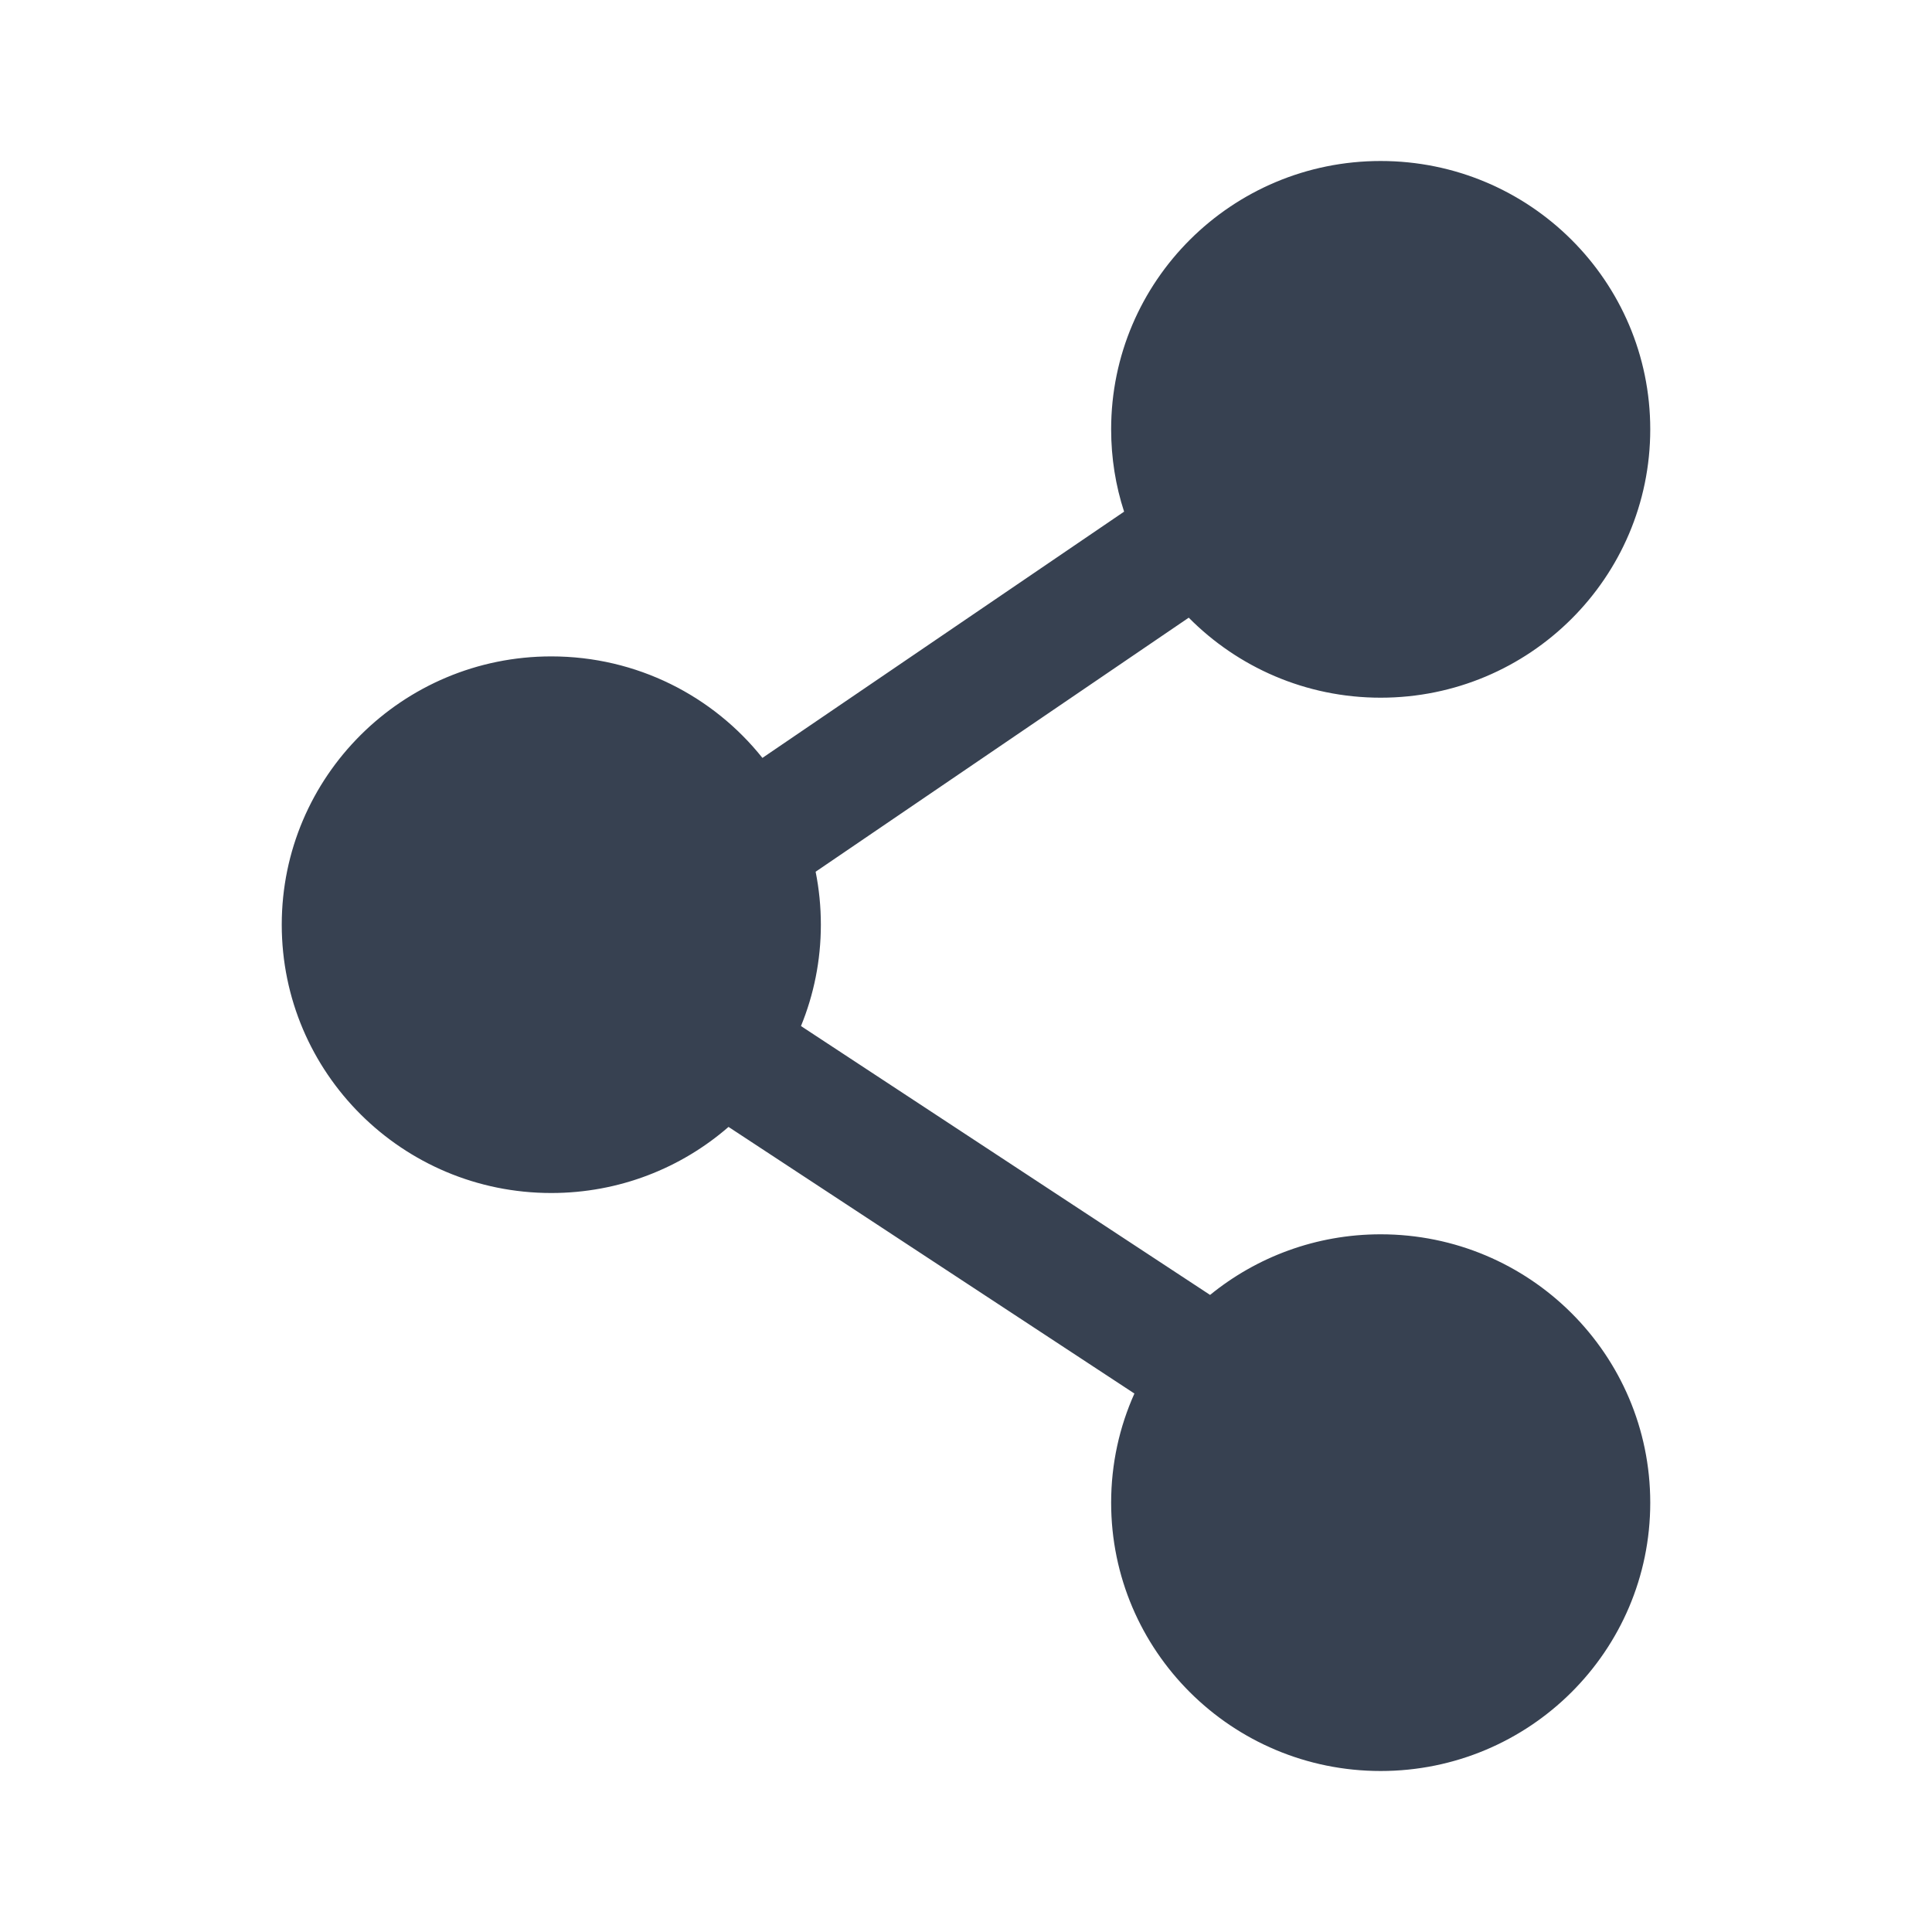
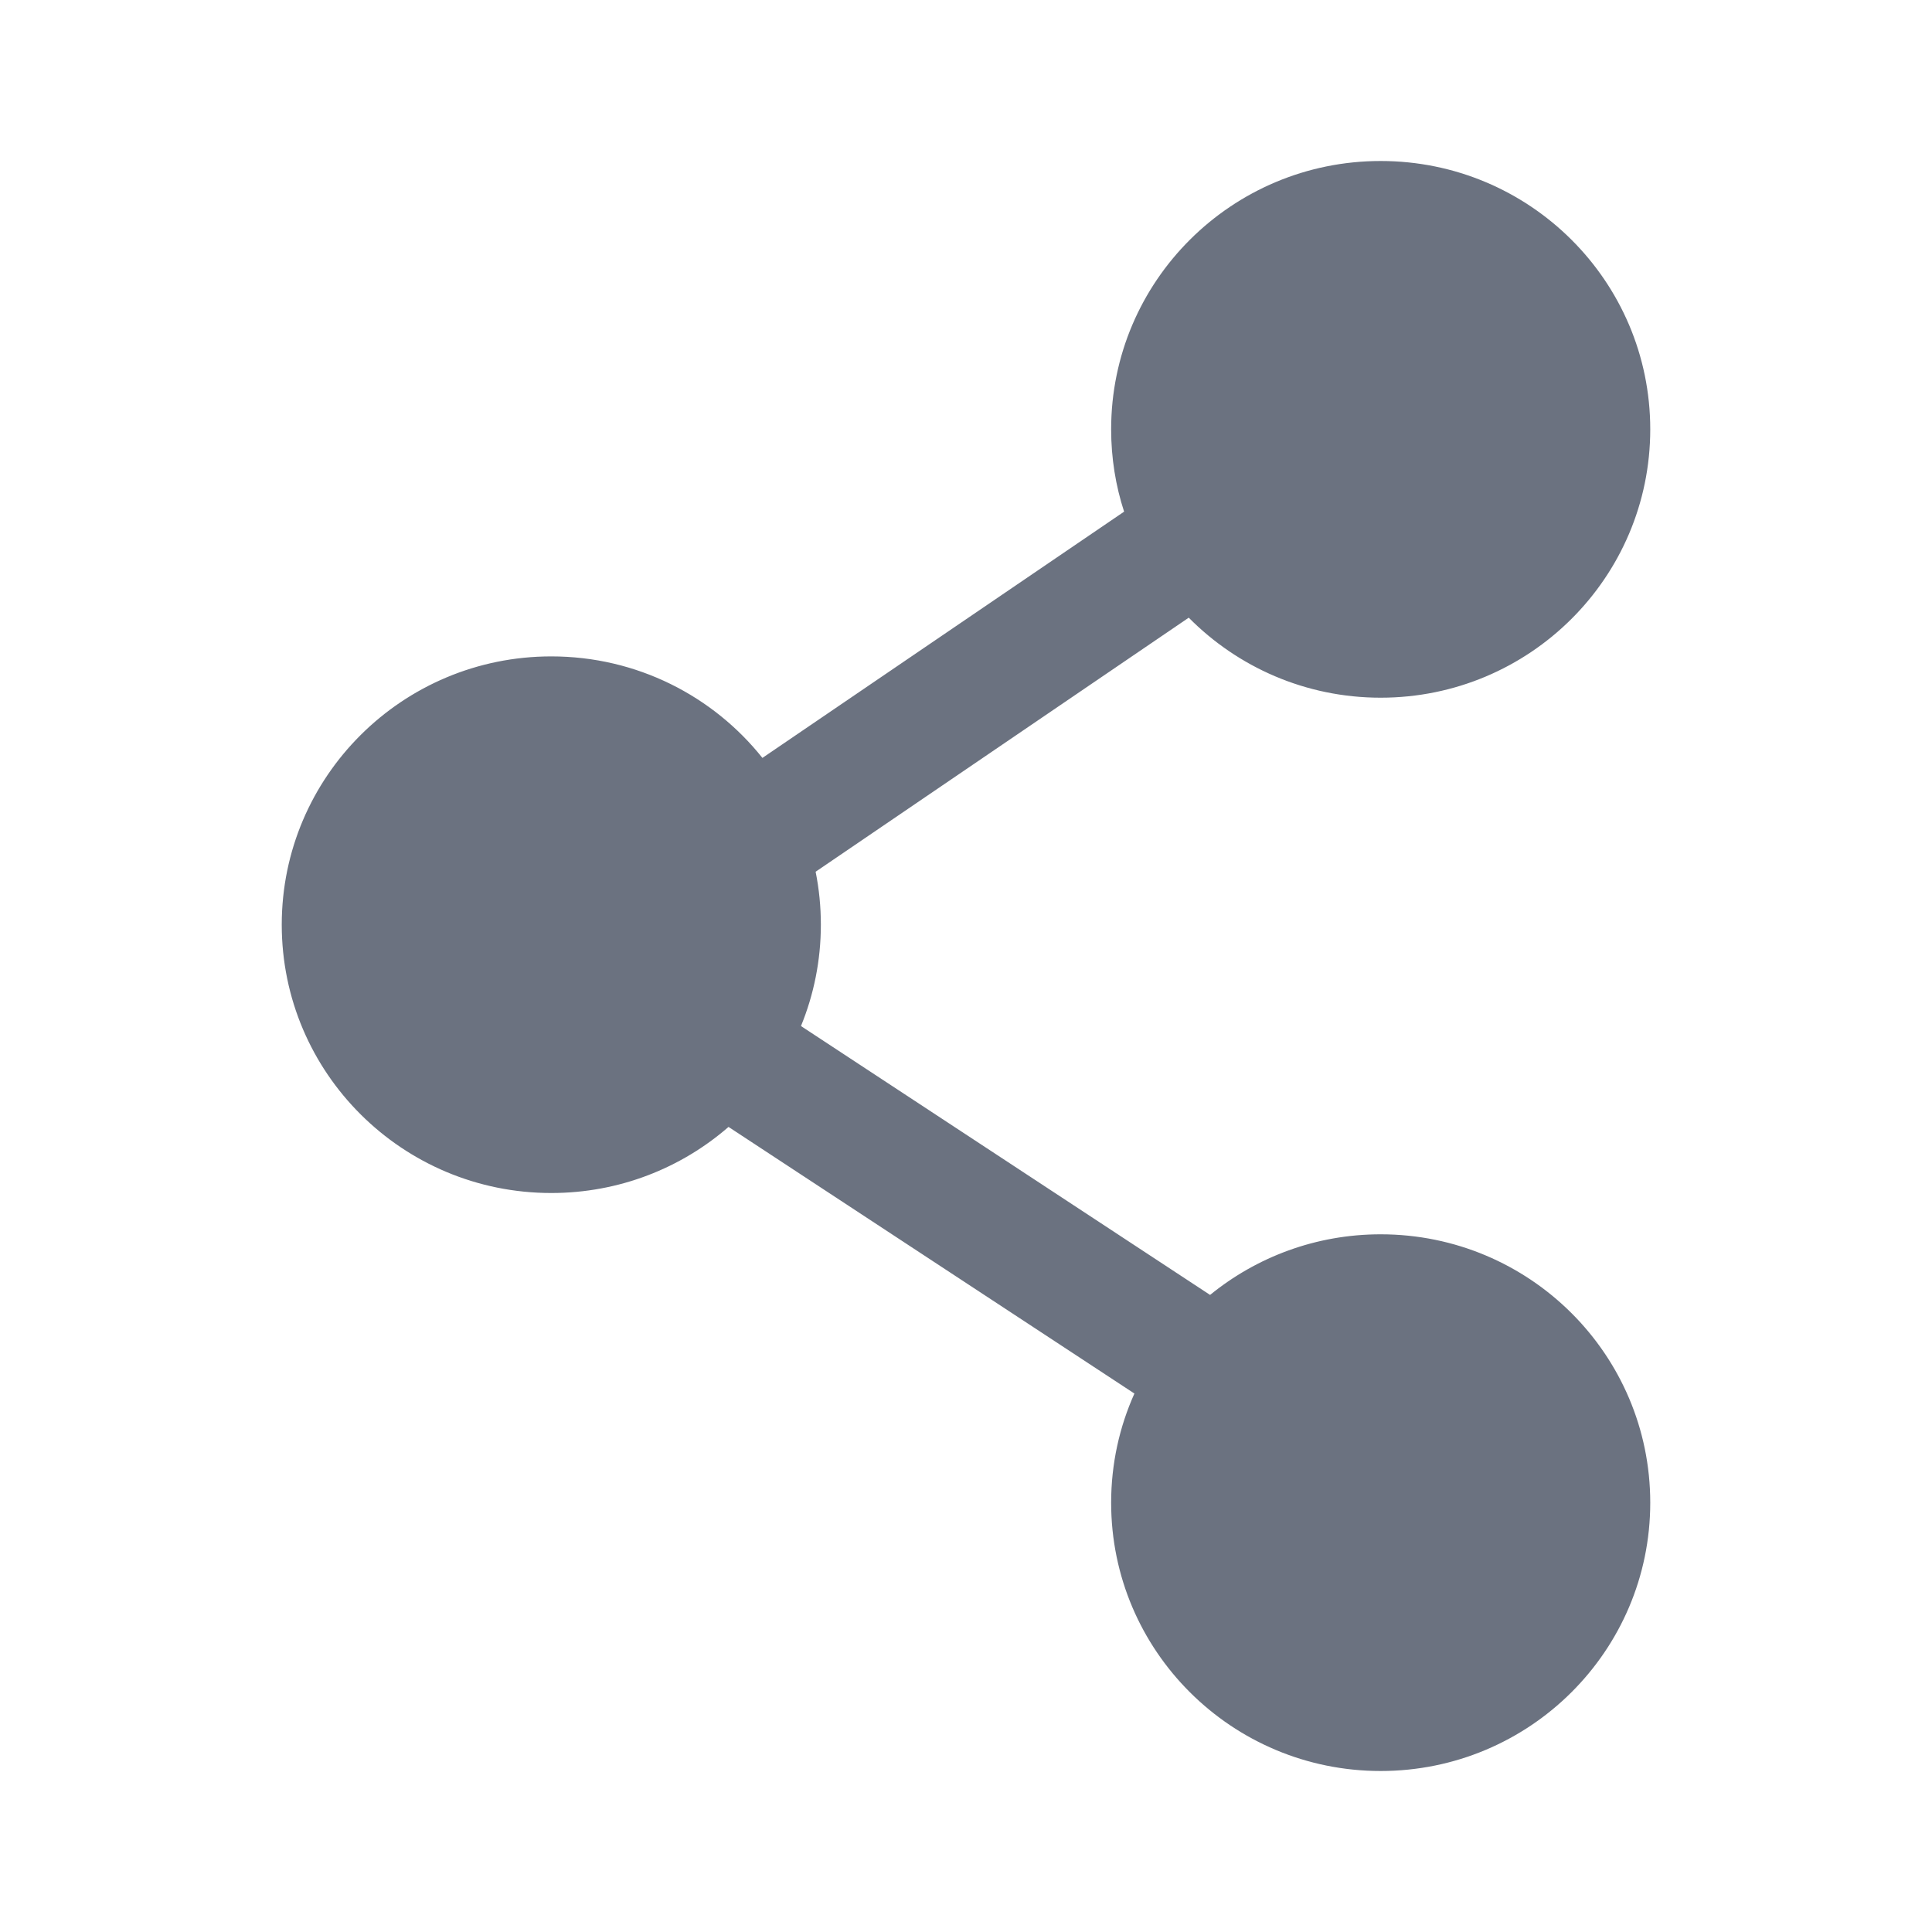
<svg xmlns="http://www.w3.org/2000/svg" width="800px" height="800px" viewBox="0 0 24 24" fill="none">
  <g id="SVGRepo_bgCarrier" stroke-width="0" />
  <g id="SVGRepo_tracerCarrier" stroke-linecap="round" stroke-linejoin="round" />
  <g id="SVGRepo_iconCarrier">
-     <path fill-rule="evenodd" clip-rule="evenodd" d="M13.803 5.333C13.803 3.492 15.302 2 17.151 2C19.001 2 20.5 3.492 20.5 5.333C20.5 7.174 19.001 8.667 17.151 8.667C16.218 8.667 15.374 8.286 14.767 7.673L10.132 10.829C10.175 11.043 10.197 11.262 10.197 11.487C10.197 11.932 10.109 12.358 9.95 12.746L15.032 16.086C15.609 15.616 16.347 15.333 17.151 15.333C19.001 15.333 20.5 16.826 20.5 18.667C20.5 20.508 19.001 22 17.151 22C15.302 22 13.803 20.508 13.803 18.667C13.803 18.184 13.906 17.726 14.092 17.311L9.05 13.999C8.462 14.51 7.692 14.82 6.848 14.82C4.999 14.82 3.5 13.328 3.5 11.487C3.5 9.646 4.999 8.154 6.848 8.154C7.912 8.154 8.859 8.647 9.471 9.415L13.964 6.356C13.859 6.034 13.803 5.69 13.803 5.333Z" fill="#374151" />
+     <path fill-rule="evenodd" clip-rule="evenodd" d="M13.803 5.333C13.803 3.492 15.302 2 17.151 2C19.001 2 20.5 3.492 20.5 5.333C20.5 7.174 19.001 8.667 17.151 8.667C16.218 8.667 15.374 8.286 14.767 7.673L10.132 10.829C10.175 11.043 10.197 11.262 10.197 11.487C10.197 11.932 10.109 12.358 9.95 12.746L15.032 16.086C15.609 15.616 16.347 15.333 17.151 15.333C19.001 15.333 20.5 16.826 20.5 18.667C20.5 20.508 19.001 22 17.151 22C15.302 22 13.803 20.508 13.803 18.667C13.803 18.184 13.906 17.726 14.092 17.311L9.05 13.999C8.462 14.51 7.692 14.82 6.848 14.82C4.999 14.82 3.5 13.328 3.5 11.487C3.5 9.646 4.999 8.154 6.848 8.154C7.912 8.154 8.859 8.647 9.471 9.415L13.964 6.356C13.859 6.034 13.803 5.69 13.803 5.333Z" fill="#6b7280" />
  </g>
</svg>
